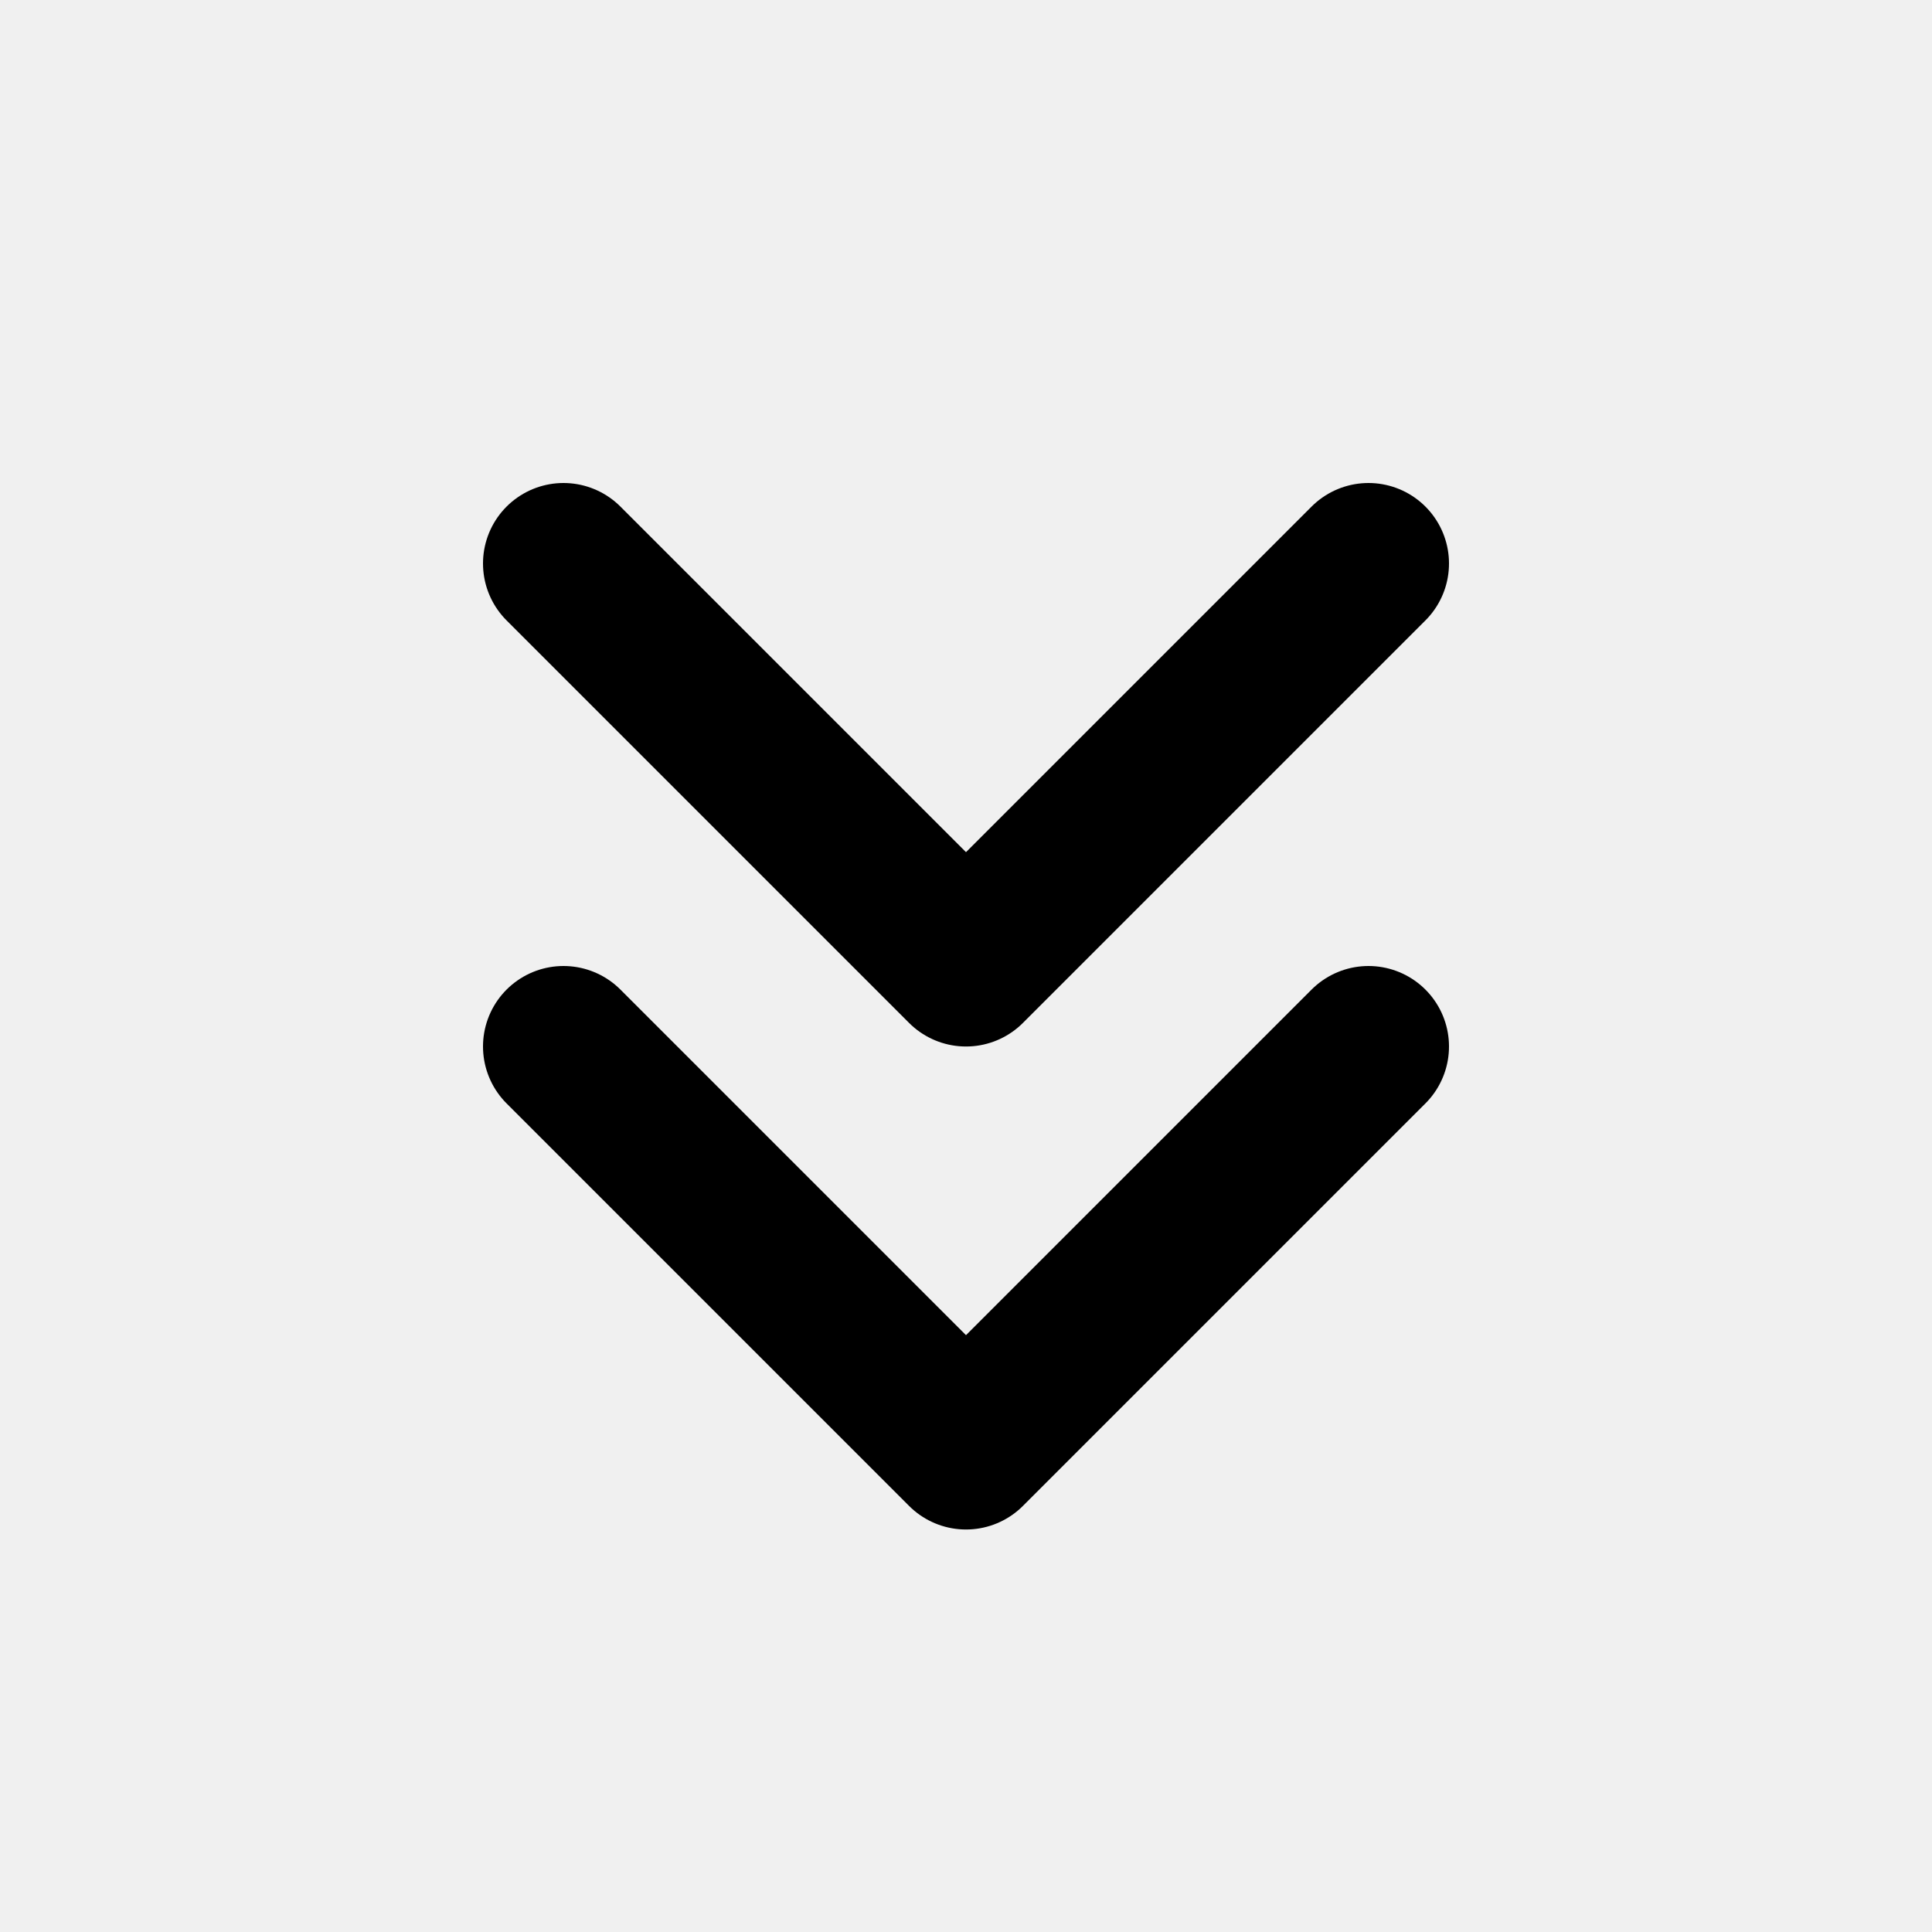
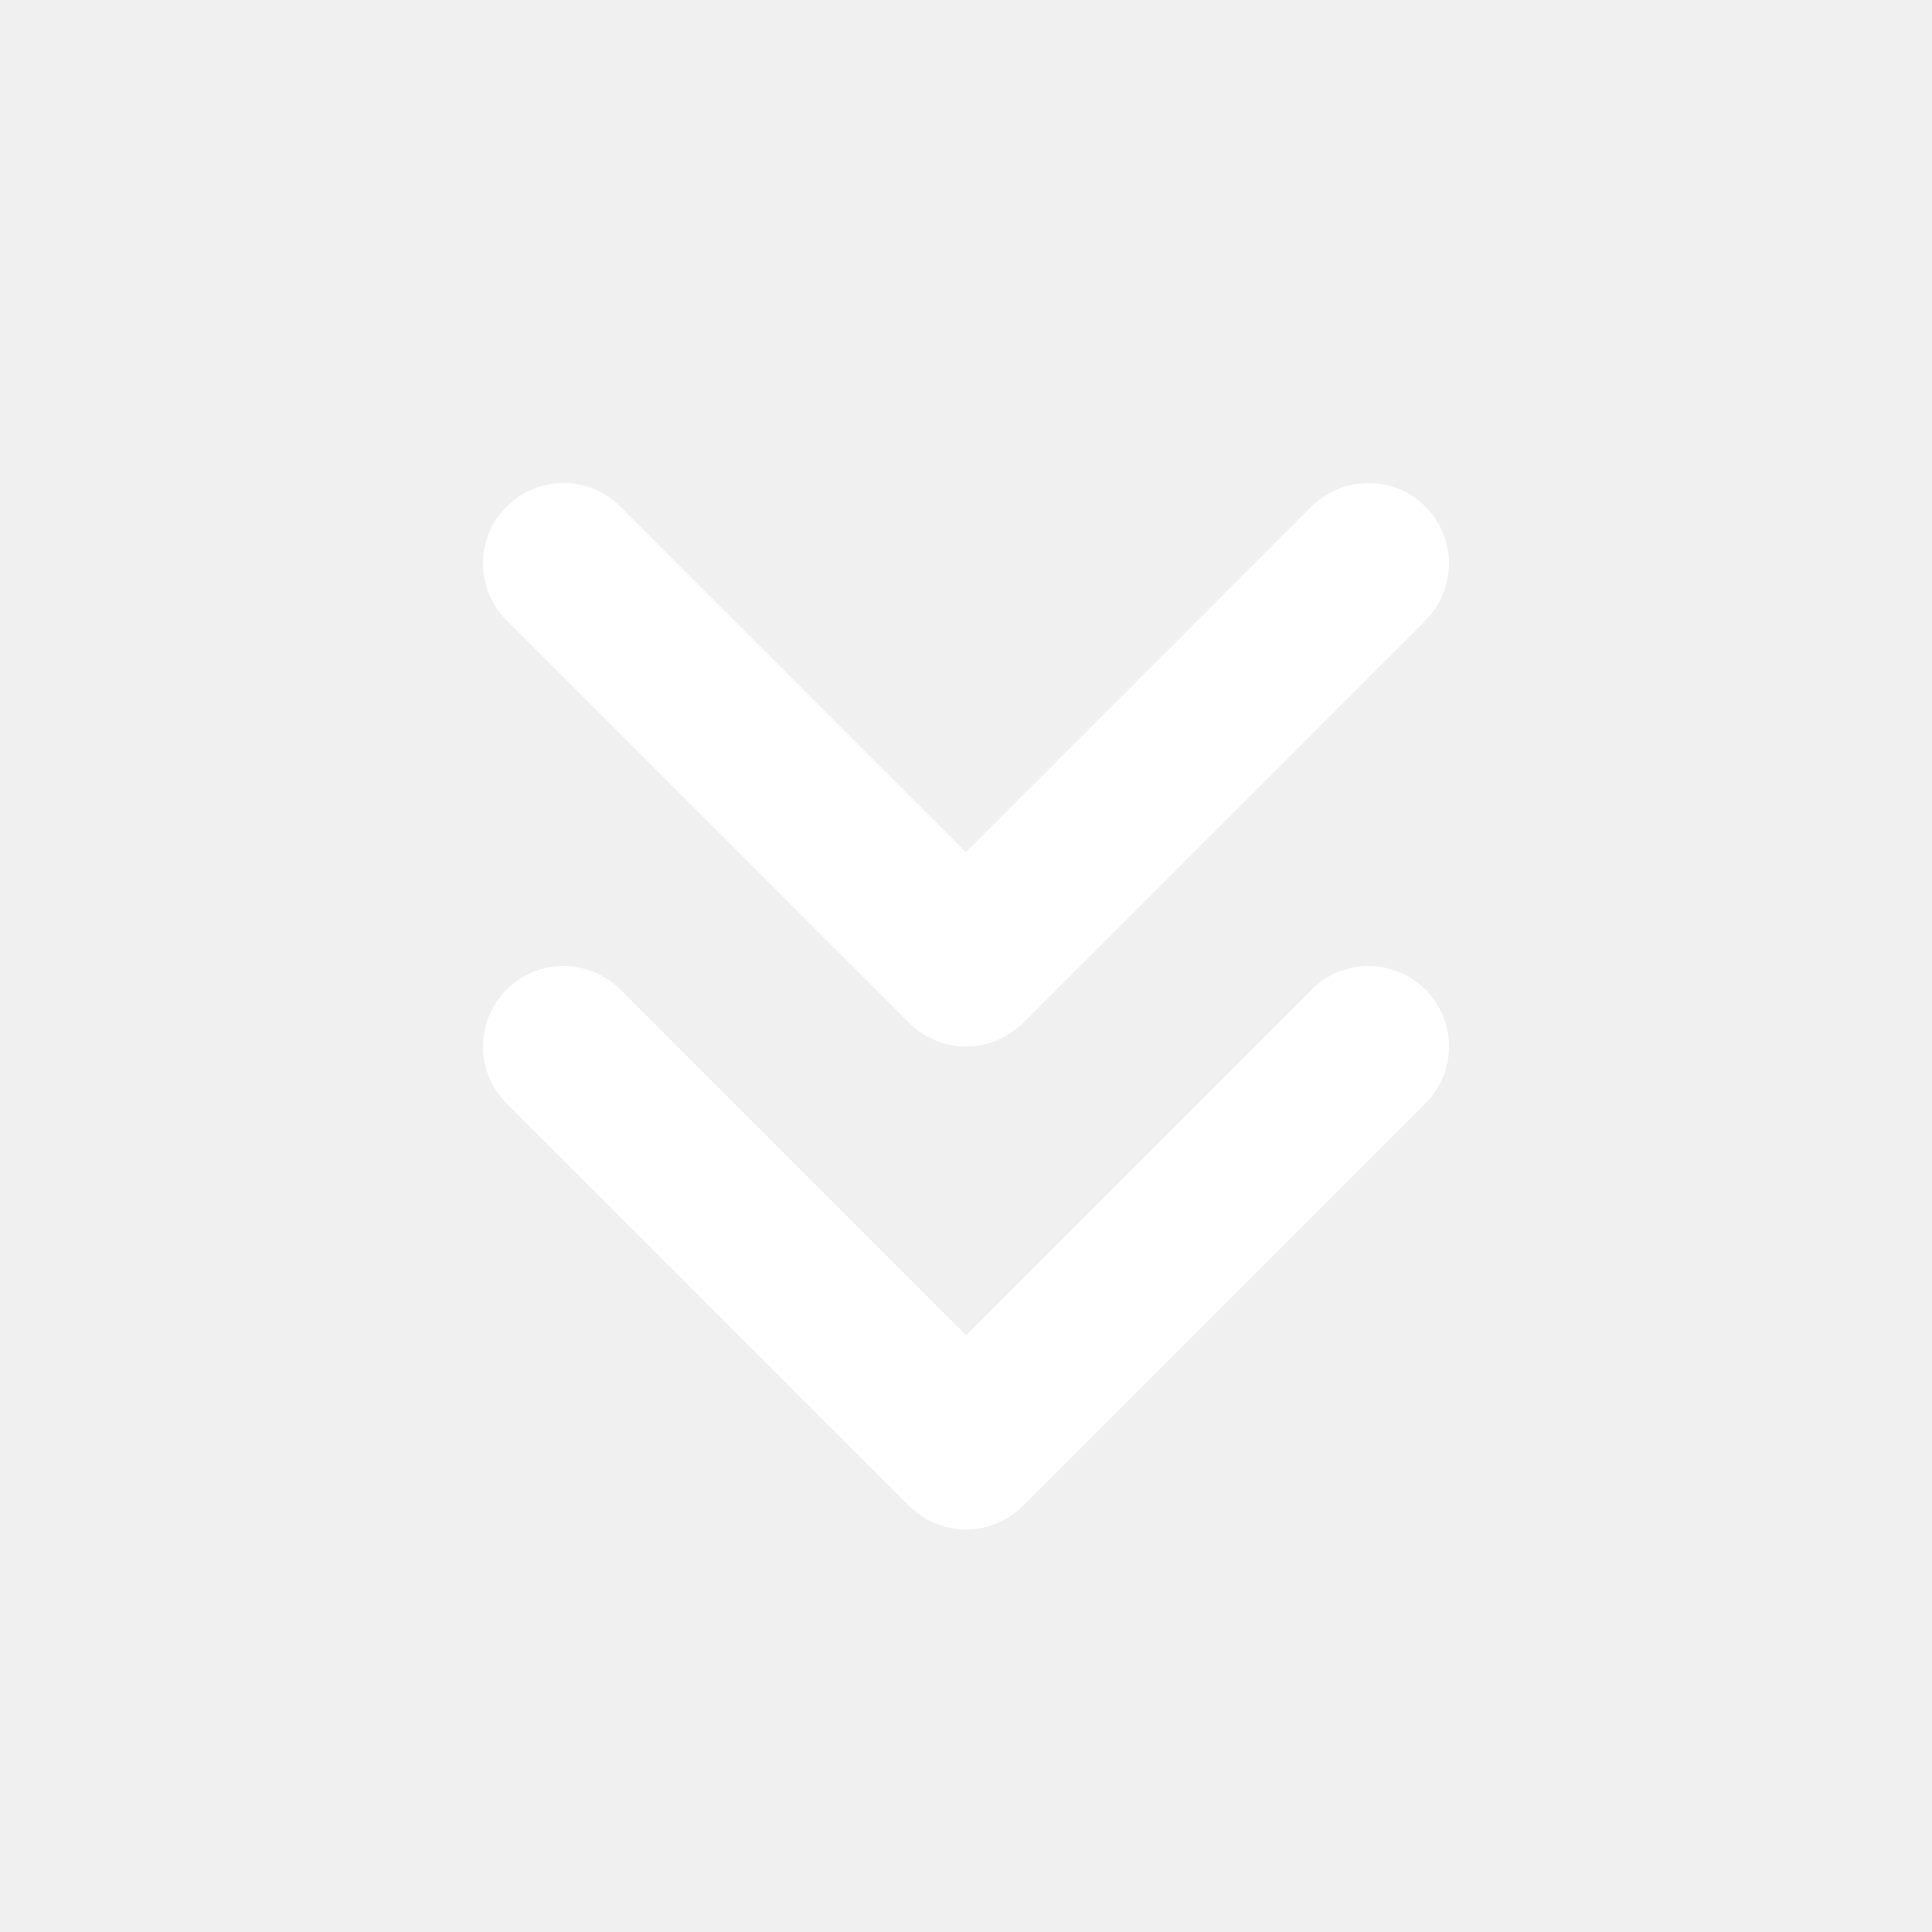
- <svg xmlns="http://www.w3.org/2000/svg" class="icon icon-tabler icon-tabler-chevrons-down" width="24" height="24" stroke-width="2" stroke="currentColor" fill="none" stroke-linecap="round" stroke-linejoin="round">
+ <svg xmlns="http://www.w3.org/2000/svg" class="icon icon-tabler icon-tabler-chevrons-down" width="24" height="24" stroke-width="2" stroke="#fff" fill="none" stroke-linecap="round" stroke-linejoin="round">
  <path d="M0 0h24v24H0z" stroke="none" />
  <path d="M7 7l5 5 5-5M7 13l5 5 5-5" />
</svg>
